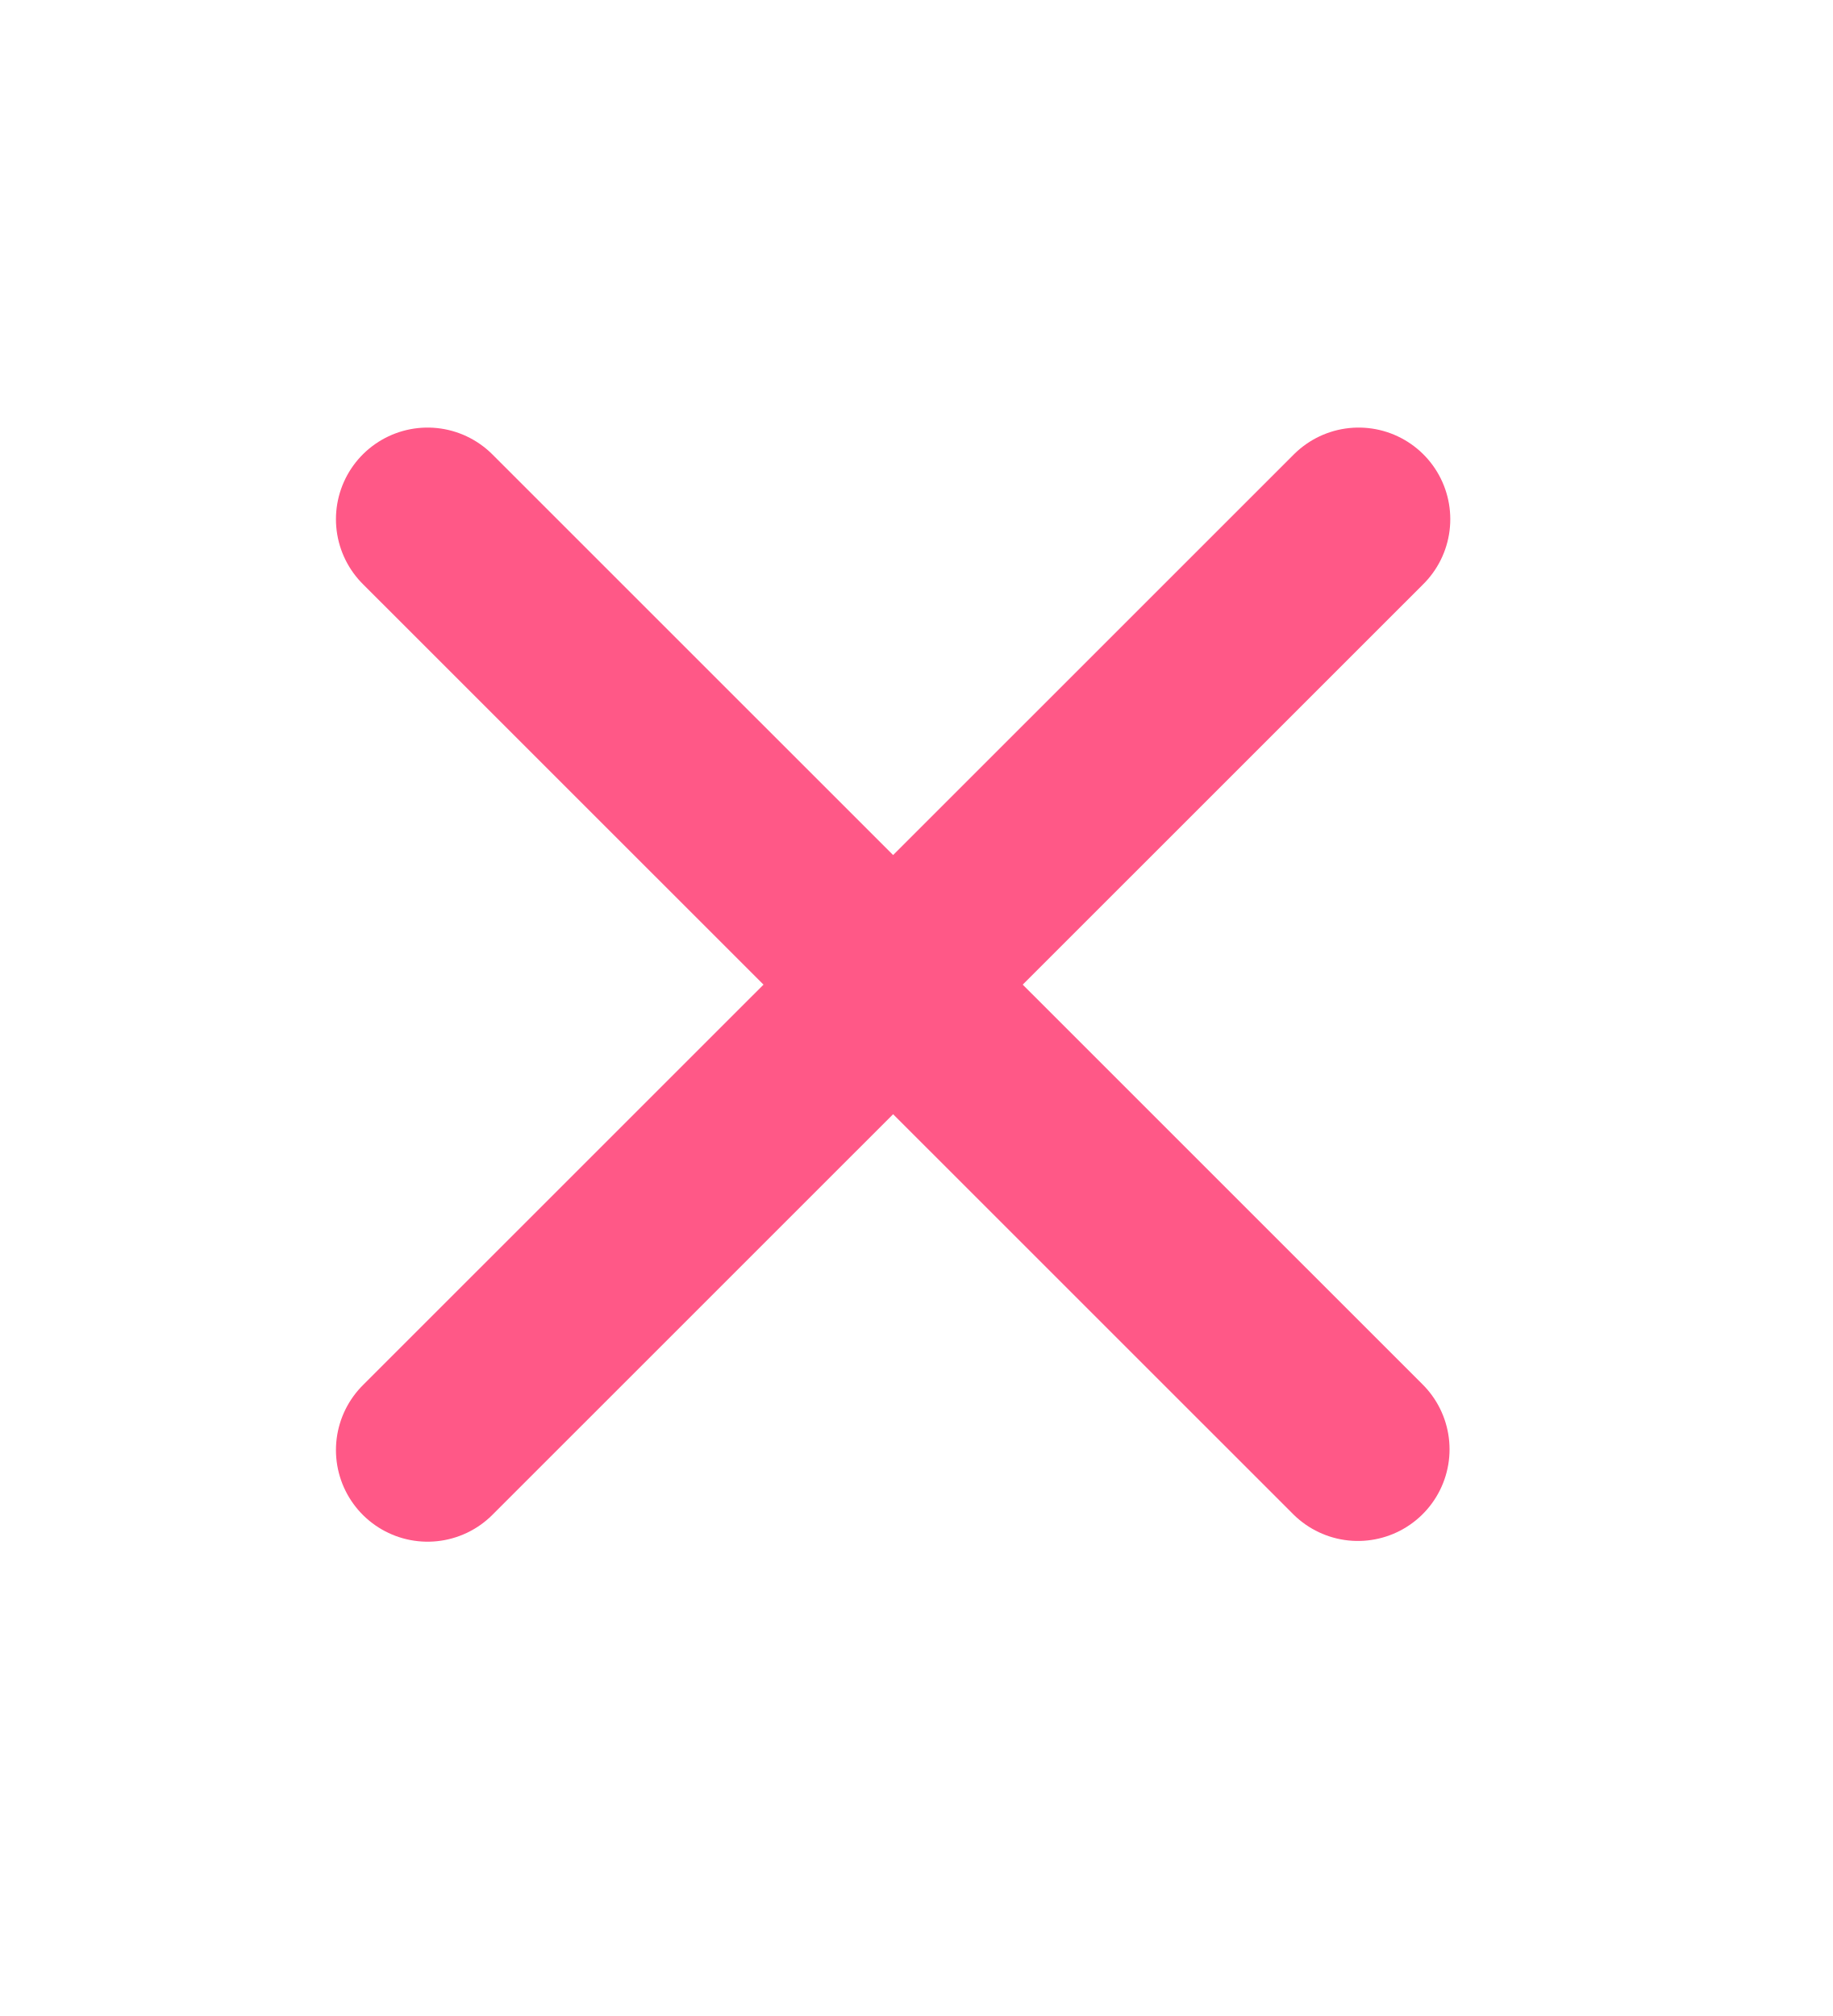
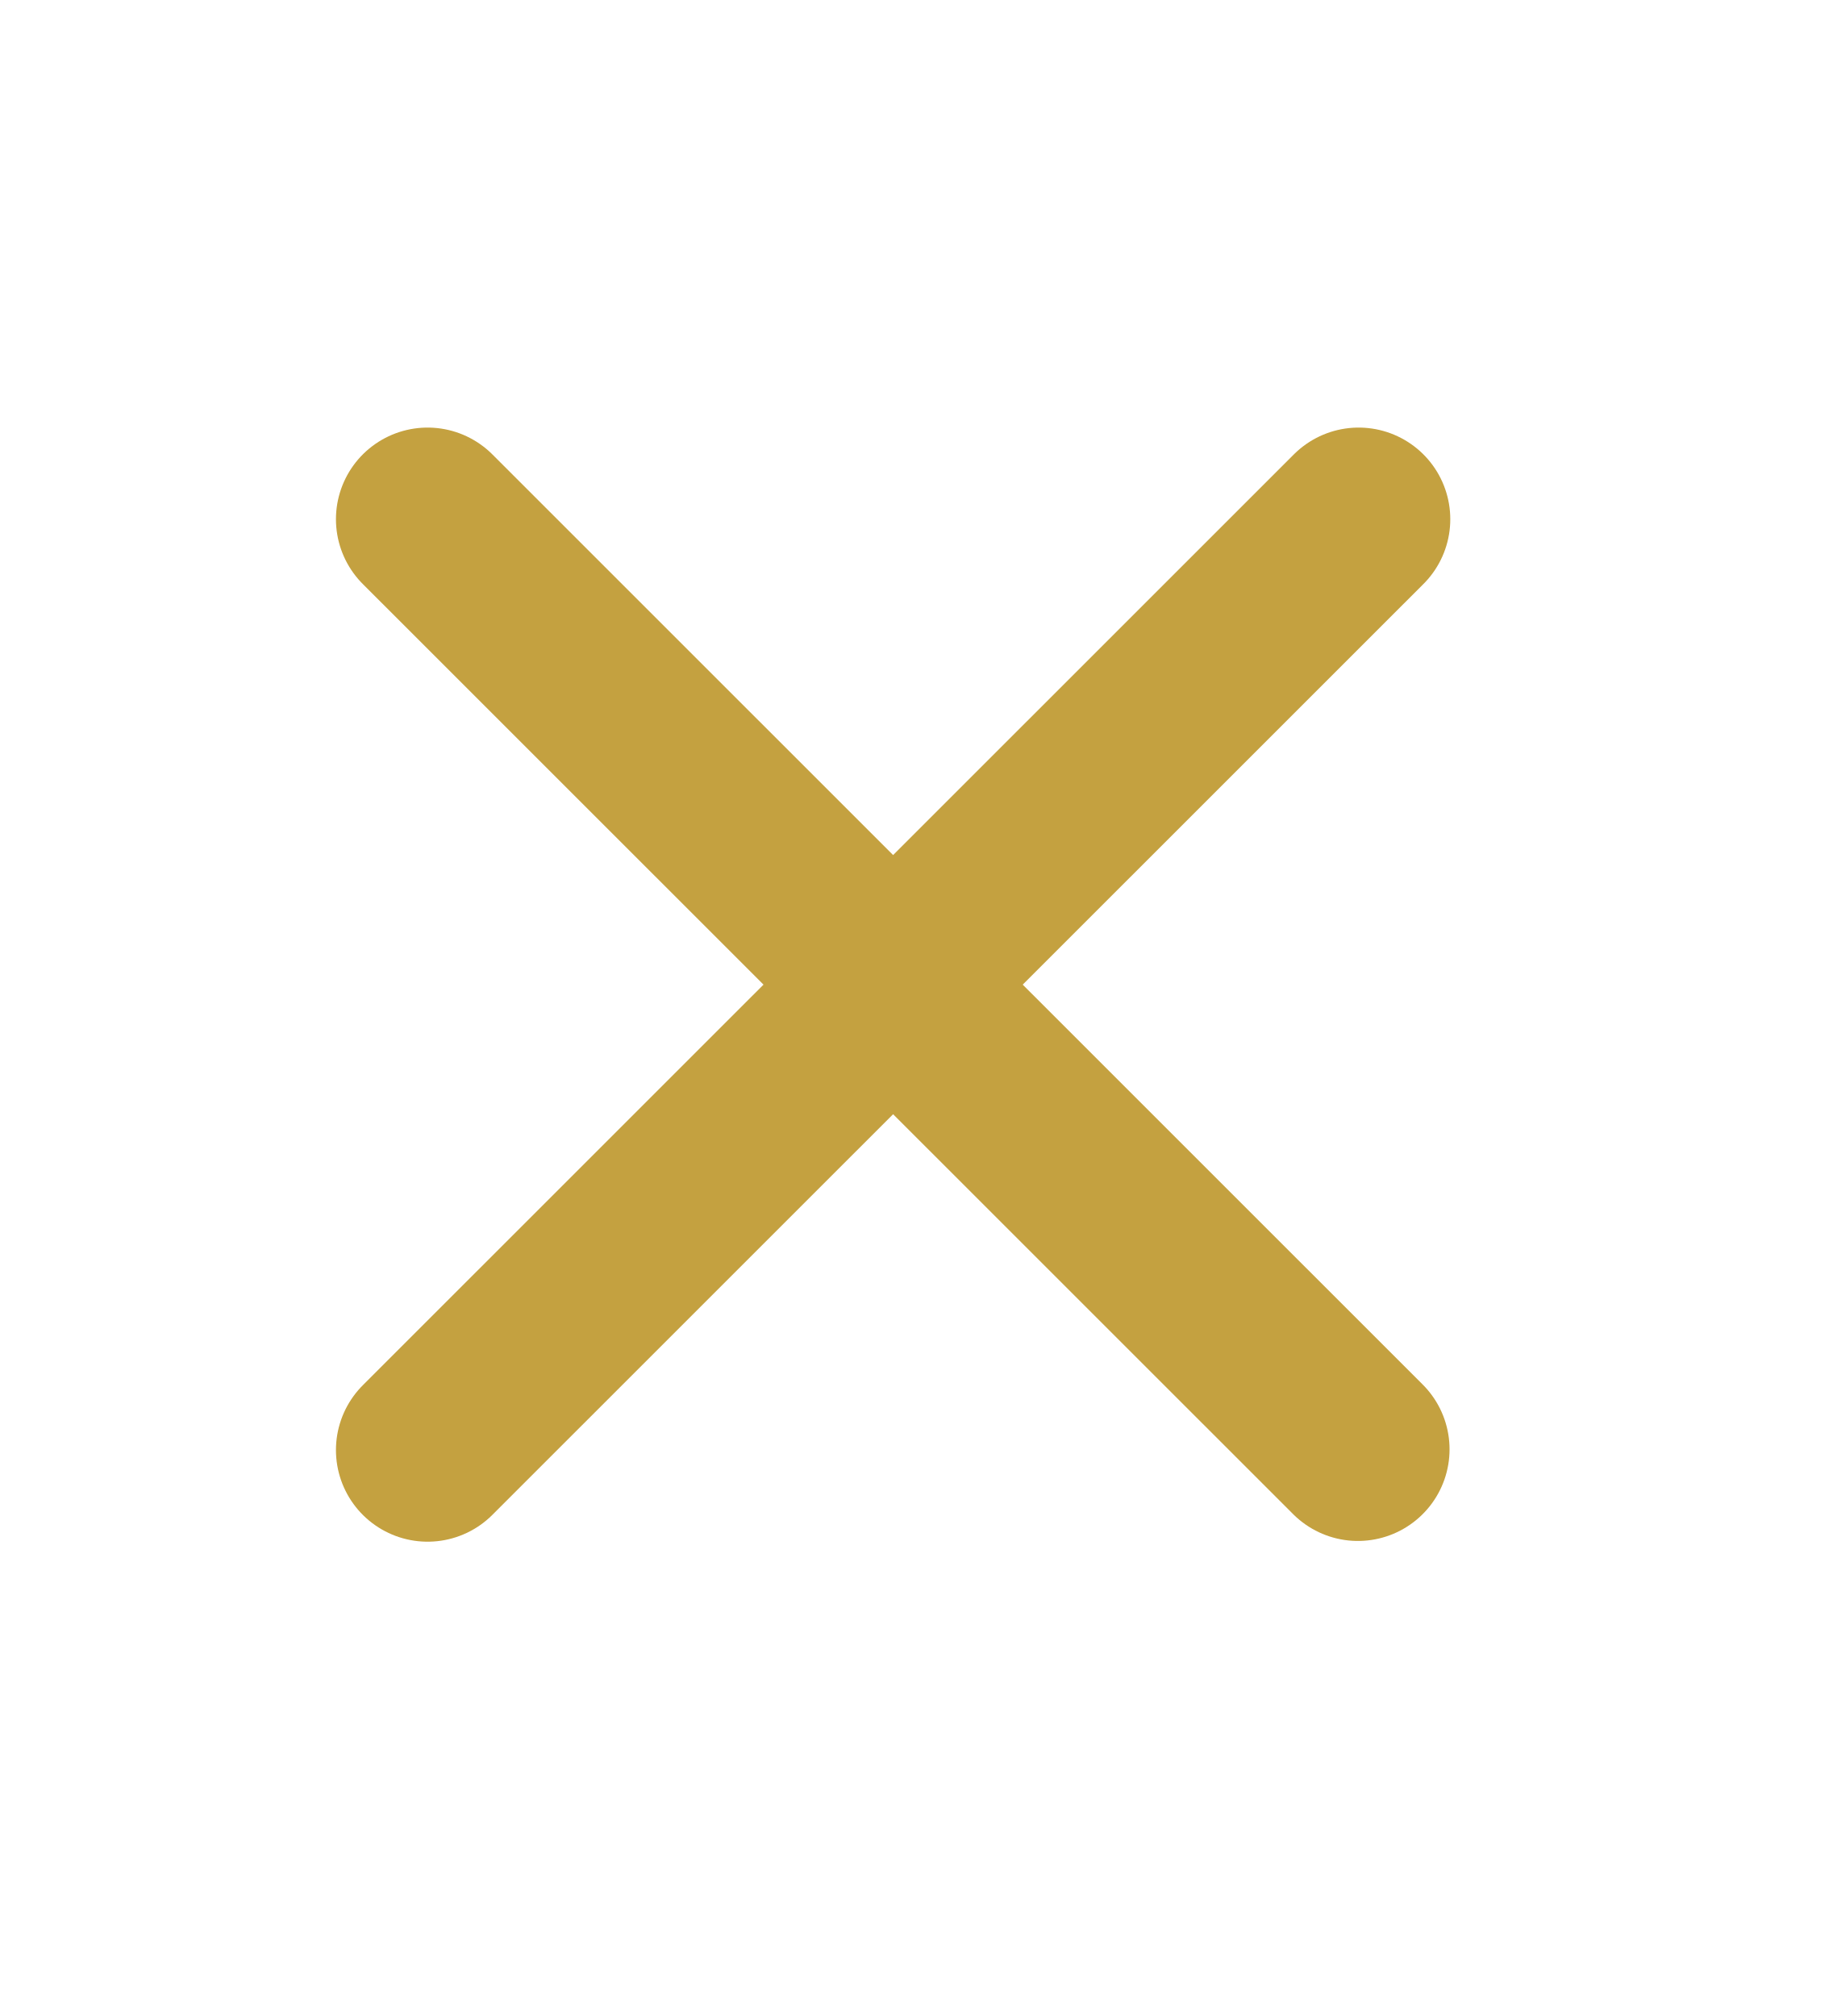
<svg xmlns="http://www.w3.org/2000/svg" width="10" height="11" viewBox="0 0 10 11" fill="none">
-   <path d="M7.413 2.833L2.333 7.912" stroke="#FF5887" stroke-miterlimit="10" stroke-linecap="round" stroke-linejoin="round" />
-   <path d="M7.409 7.908L2.333 2.833" stroke="#FF5887" stroke-miterlimit="10" stroke-linecap="round" stroke-linejoin="round" />
+   <path d="M7.413 2.833L2.333 7.912" stroke="#C4A140" stroke-miterlimit="10" stroke-linecap="round" stroke-linejoin="round" />
+   <path d="M7.409 7.908L2.333 2.833" stroke="#C4A140" stroke-miterlimit="10" stroke-linecap="round" stroke-linejoin="round" />
</svg>
